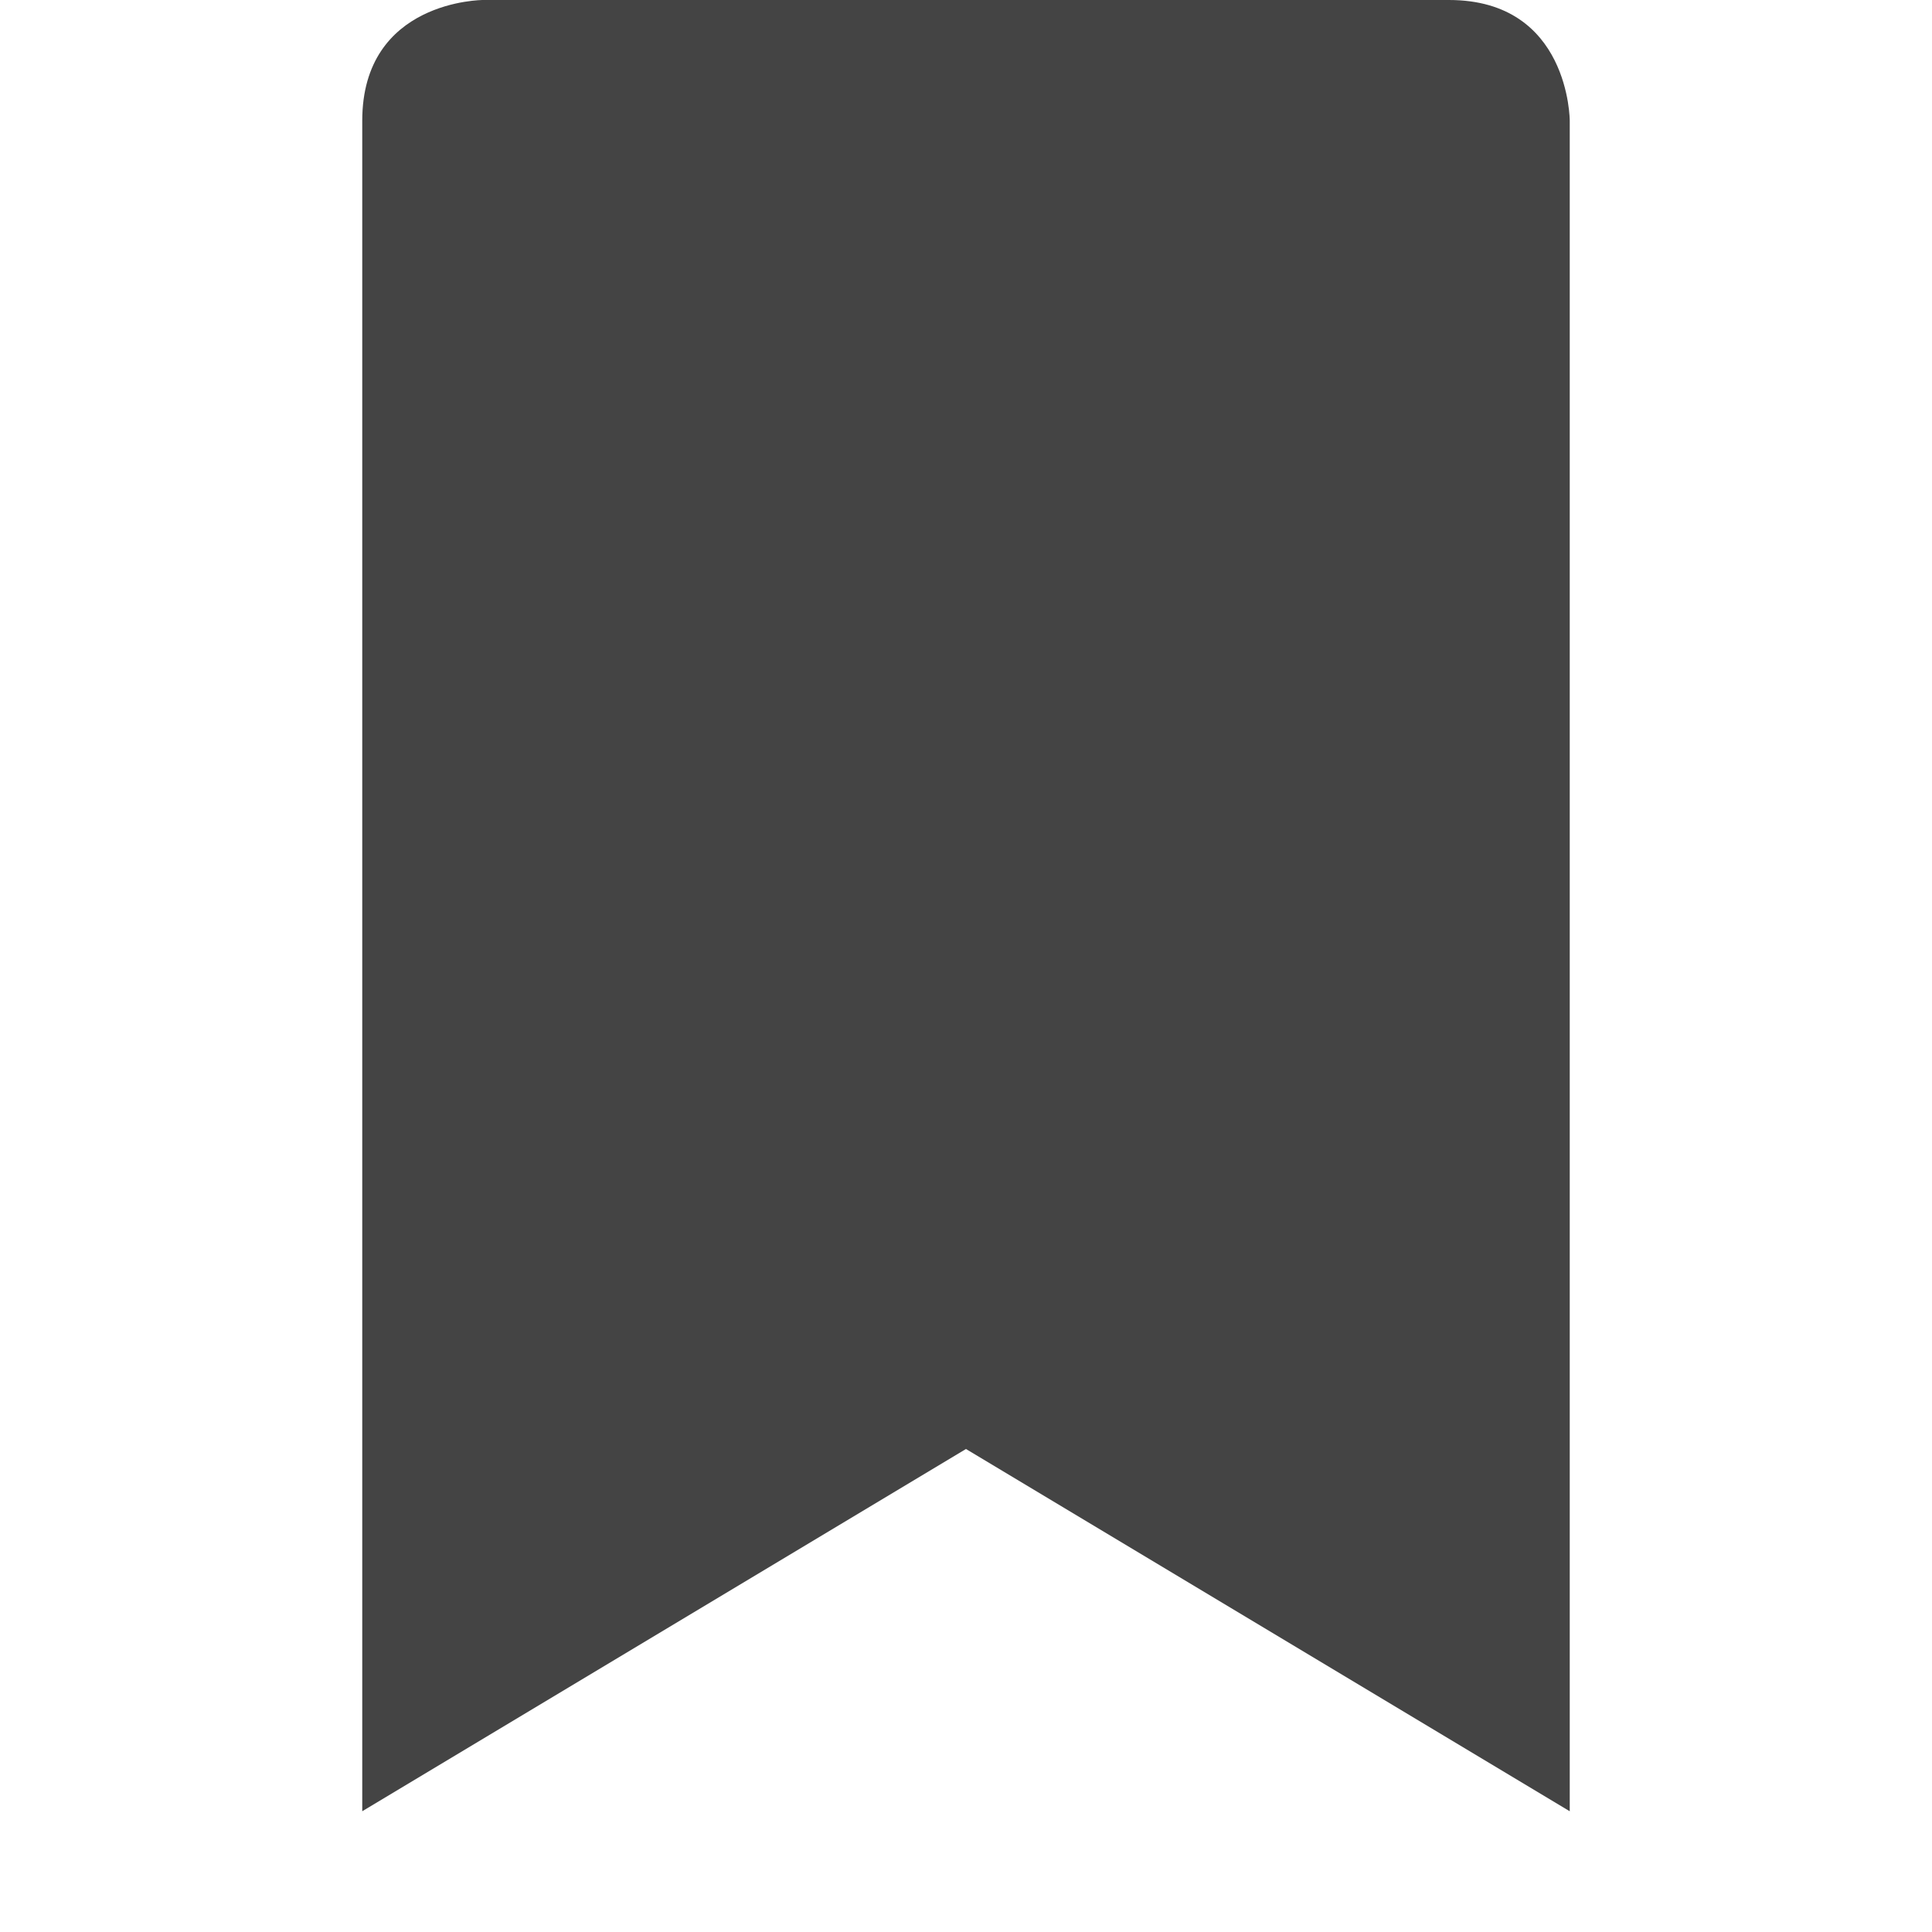
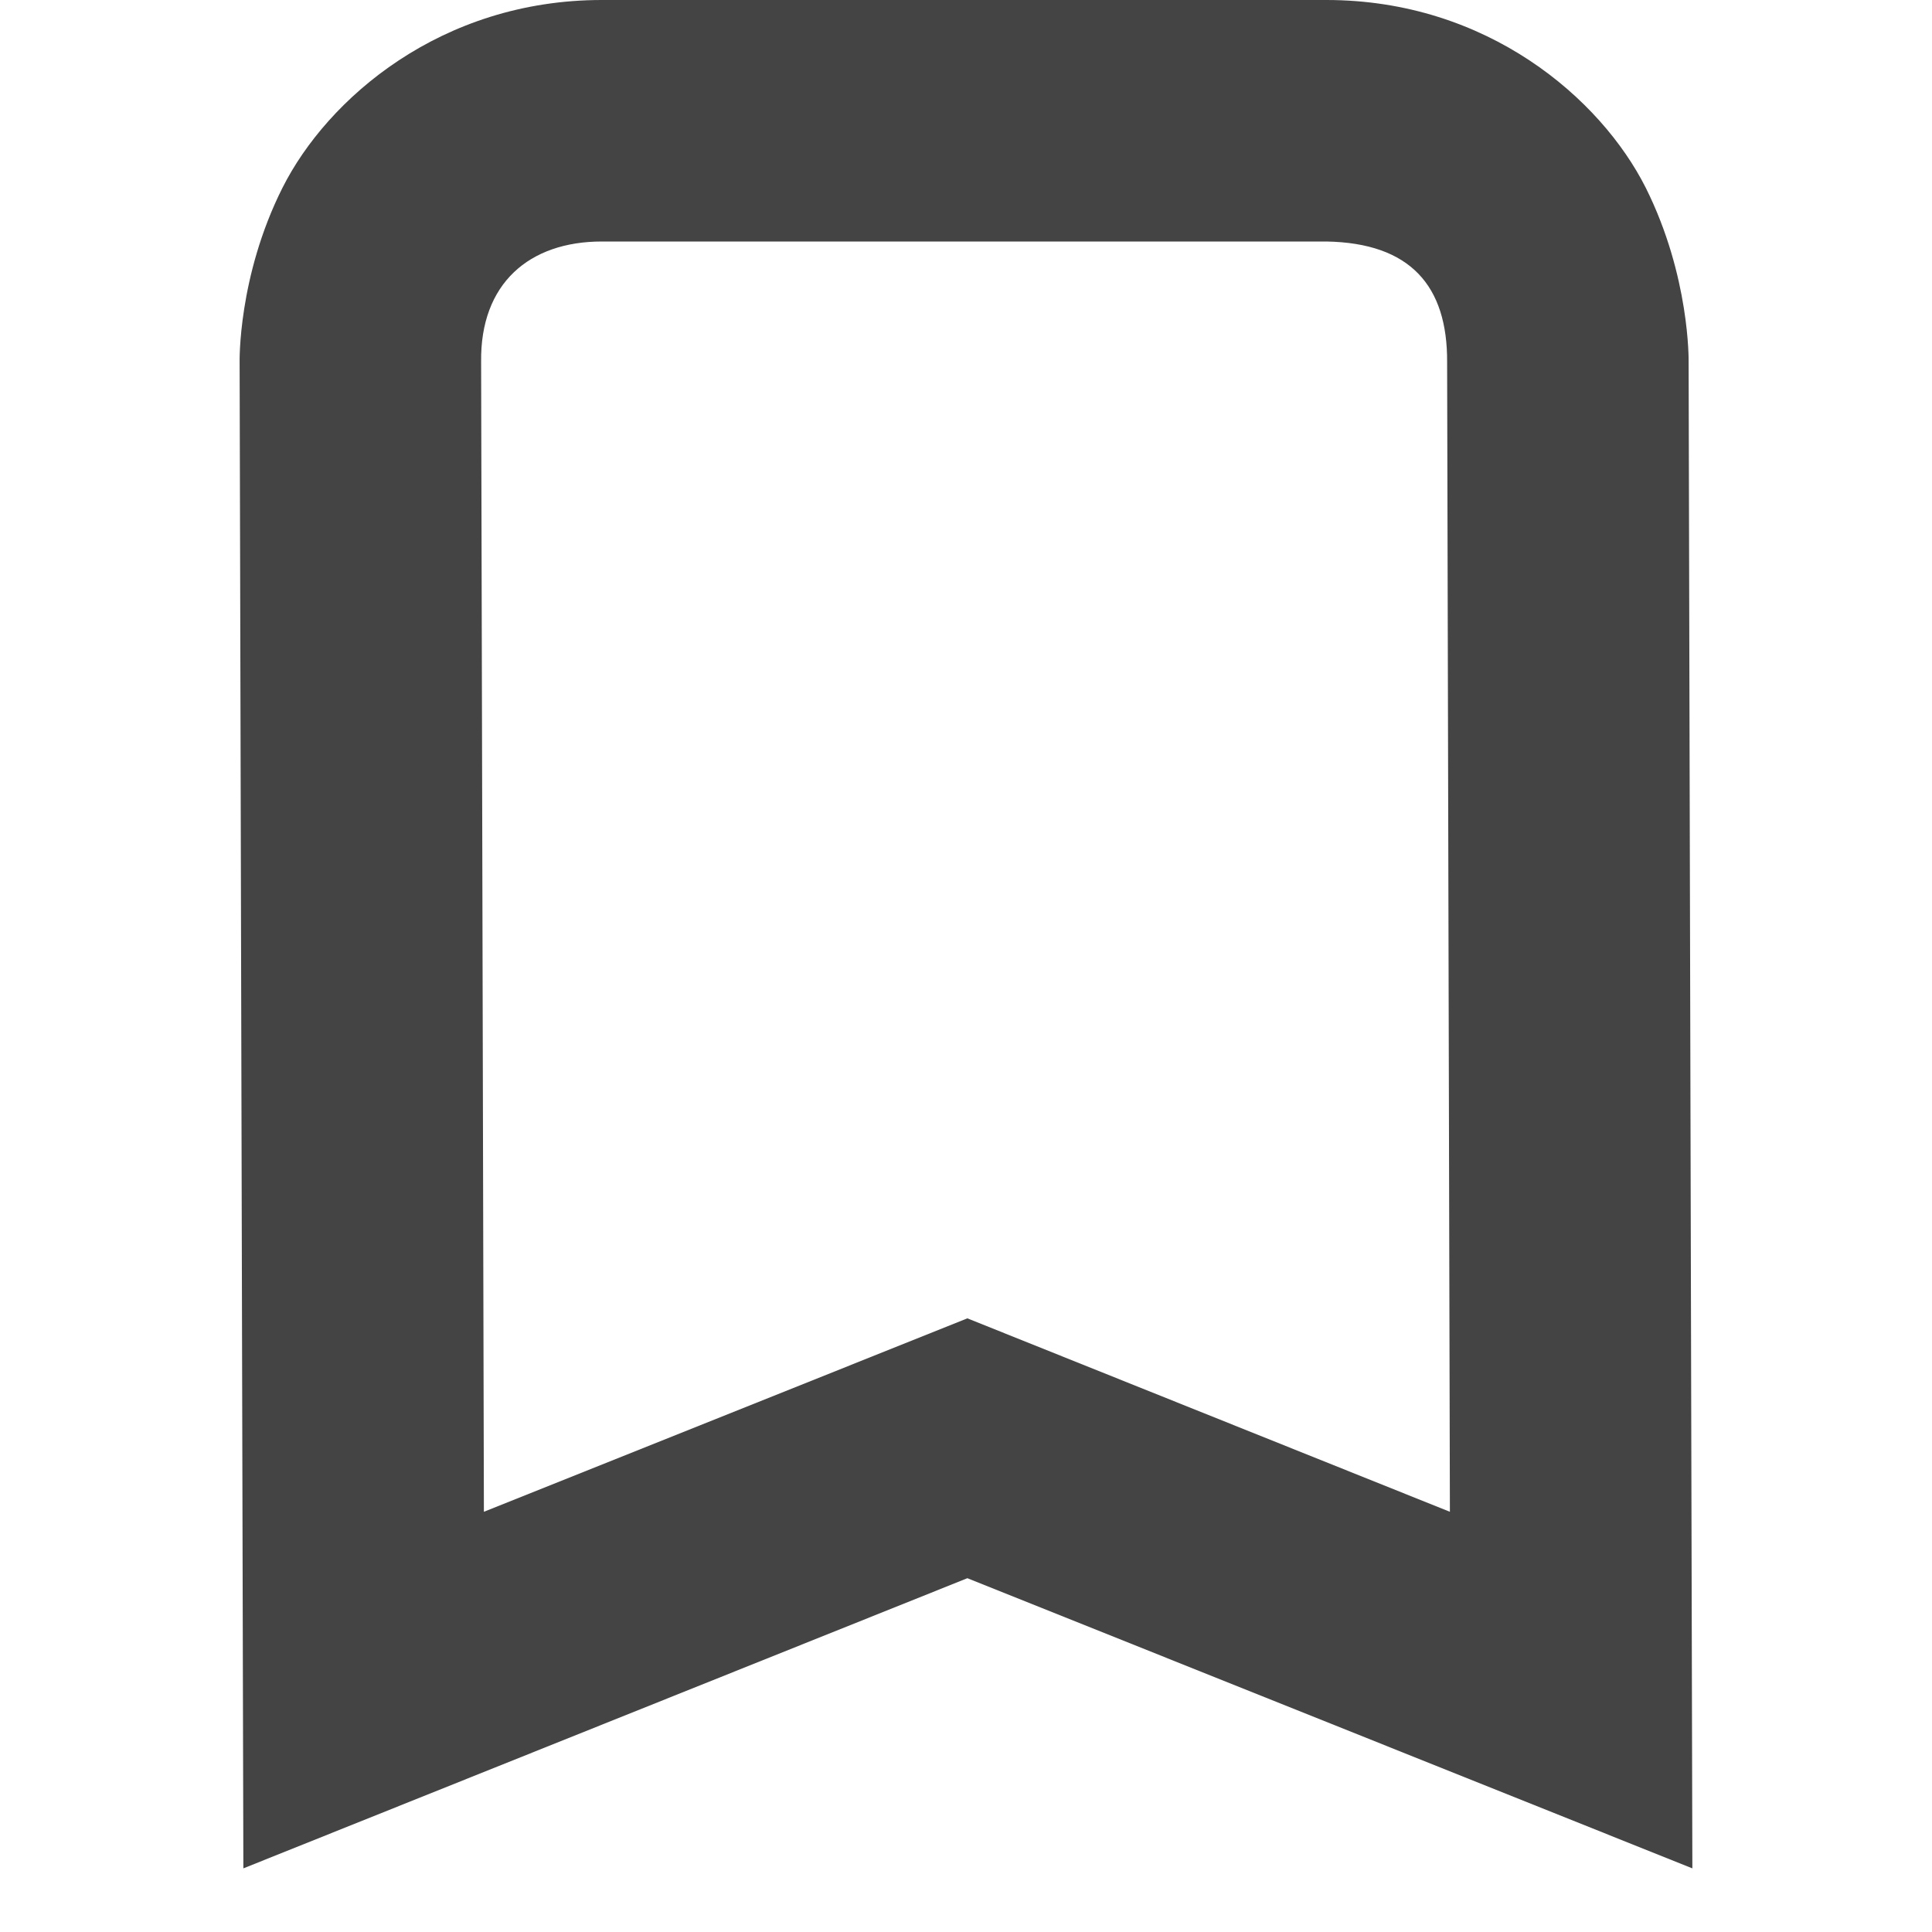
- <svg xmlns="http://www.w3.org/2000/svg" width="16" height="16" version="1.1" viewBox="0 0 16 16">
-   <defs>
+ <svg xmlns="http://www.w3.org/2000/svg" width="16" height="16" version="1.1" viewBox="0 0 16 16" id="svg7">
+   <defs id="defs3">
    <style id="current-color-scheme" type="text/css">
   .ColorScheme-Text { color:#444444; } .ColorScheme-Highlight { color:#4285f4; }
  </style>
  </defs>
-   <path style="fill:currentColor" class="ColorScheme-Text" d="M 4,0 C 4,0 3,0 3,1 V 15 L 8,12 13,15 V 1 C 13,1 13,0 12,0 Z" />
+   <g id="g240">
+     <g id="g243" transform="translate(-0.01557787)" style="fill:#444444;fill-opacity:1">
+       <path d="M 5,0 C 3.668,0 2.727,0.816 2.355,1.555 1.984,2.293 2,3 2,3 L 2.031,15.473 8.027,13.07 14.031,15.473 14,2.996 C 14,2.992 14.012,2.289 13.645,1.555 13.273,0.816 12.332,0 11,0 Z m 0,2 h 6 c 0.695,0.012 1.004,0.367 1,1 L 12.023,12.52 8.027,10.918 4.023,12.52 4,2.996 C 3.992,2.348 4.398,2 5,2 Z m 0,0" fill="#2e3436" id="path2-3" style="fill:#444444;fill-opacity:1" />
+     </g>
+   </g>
</svg>
